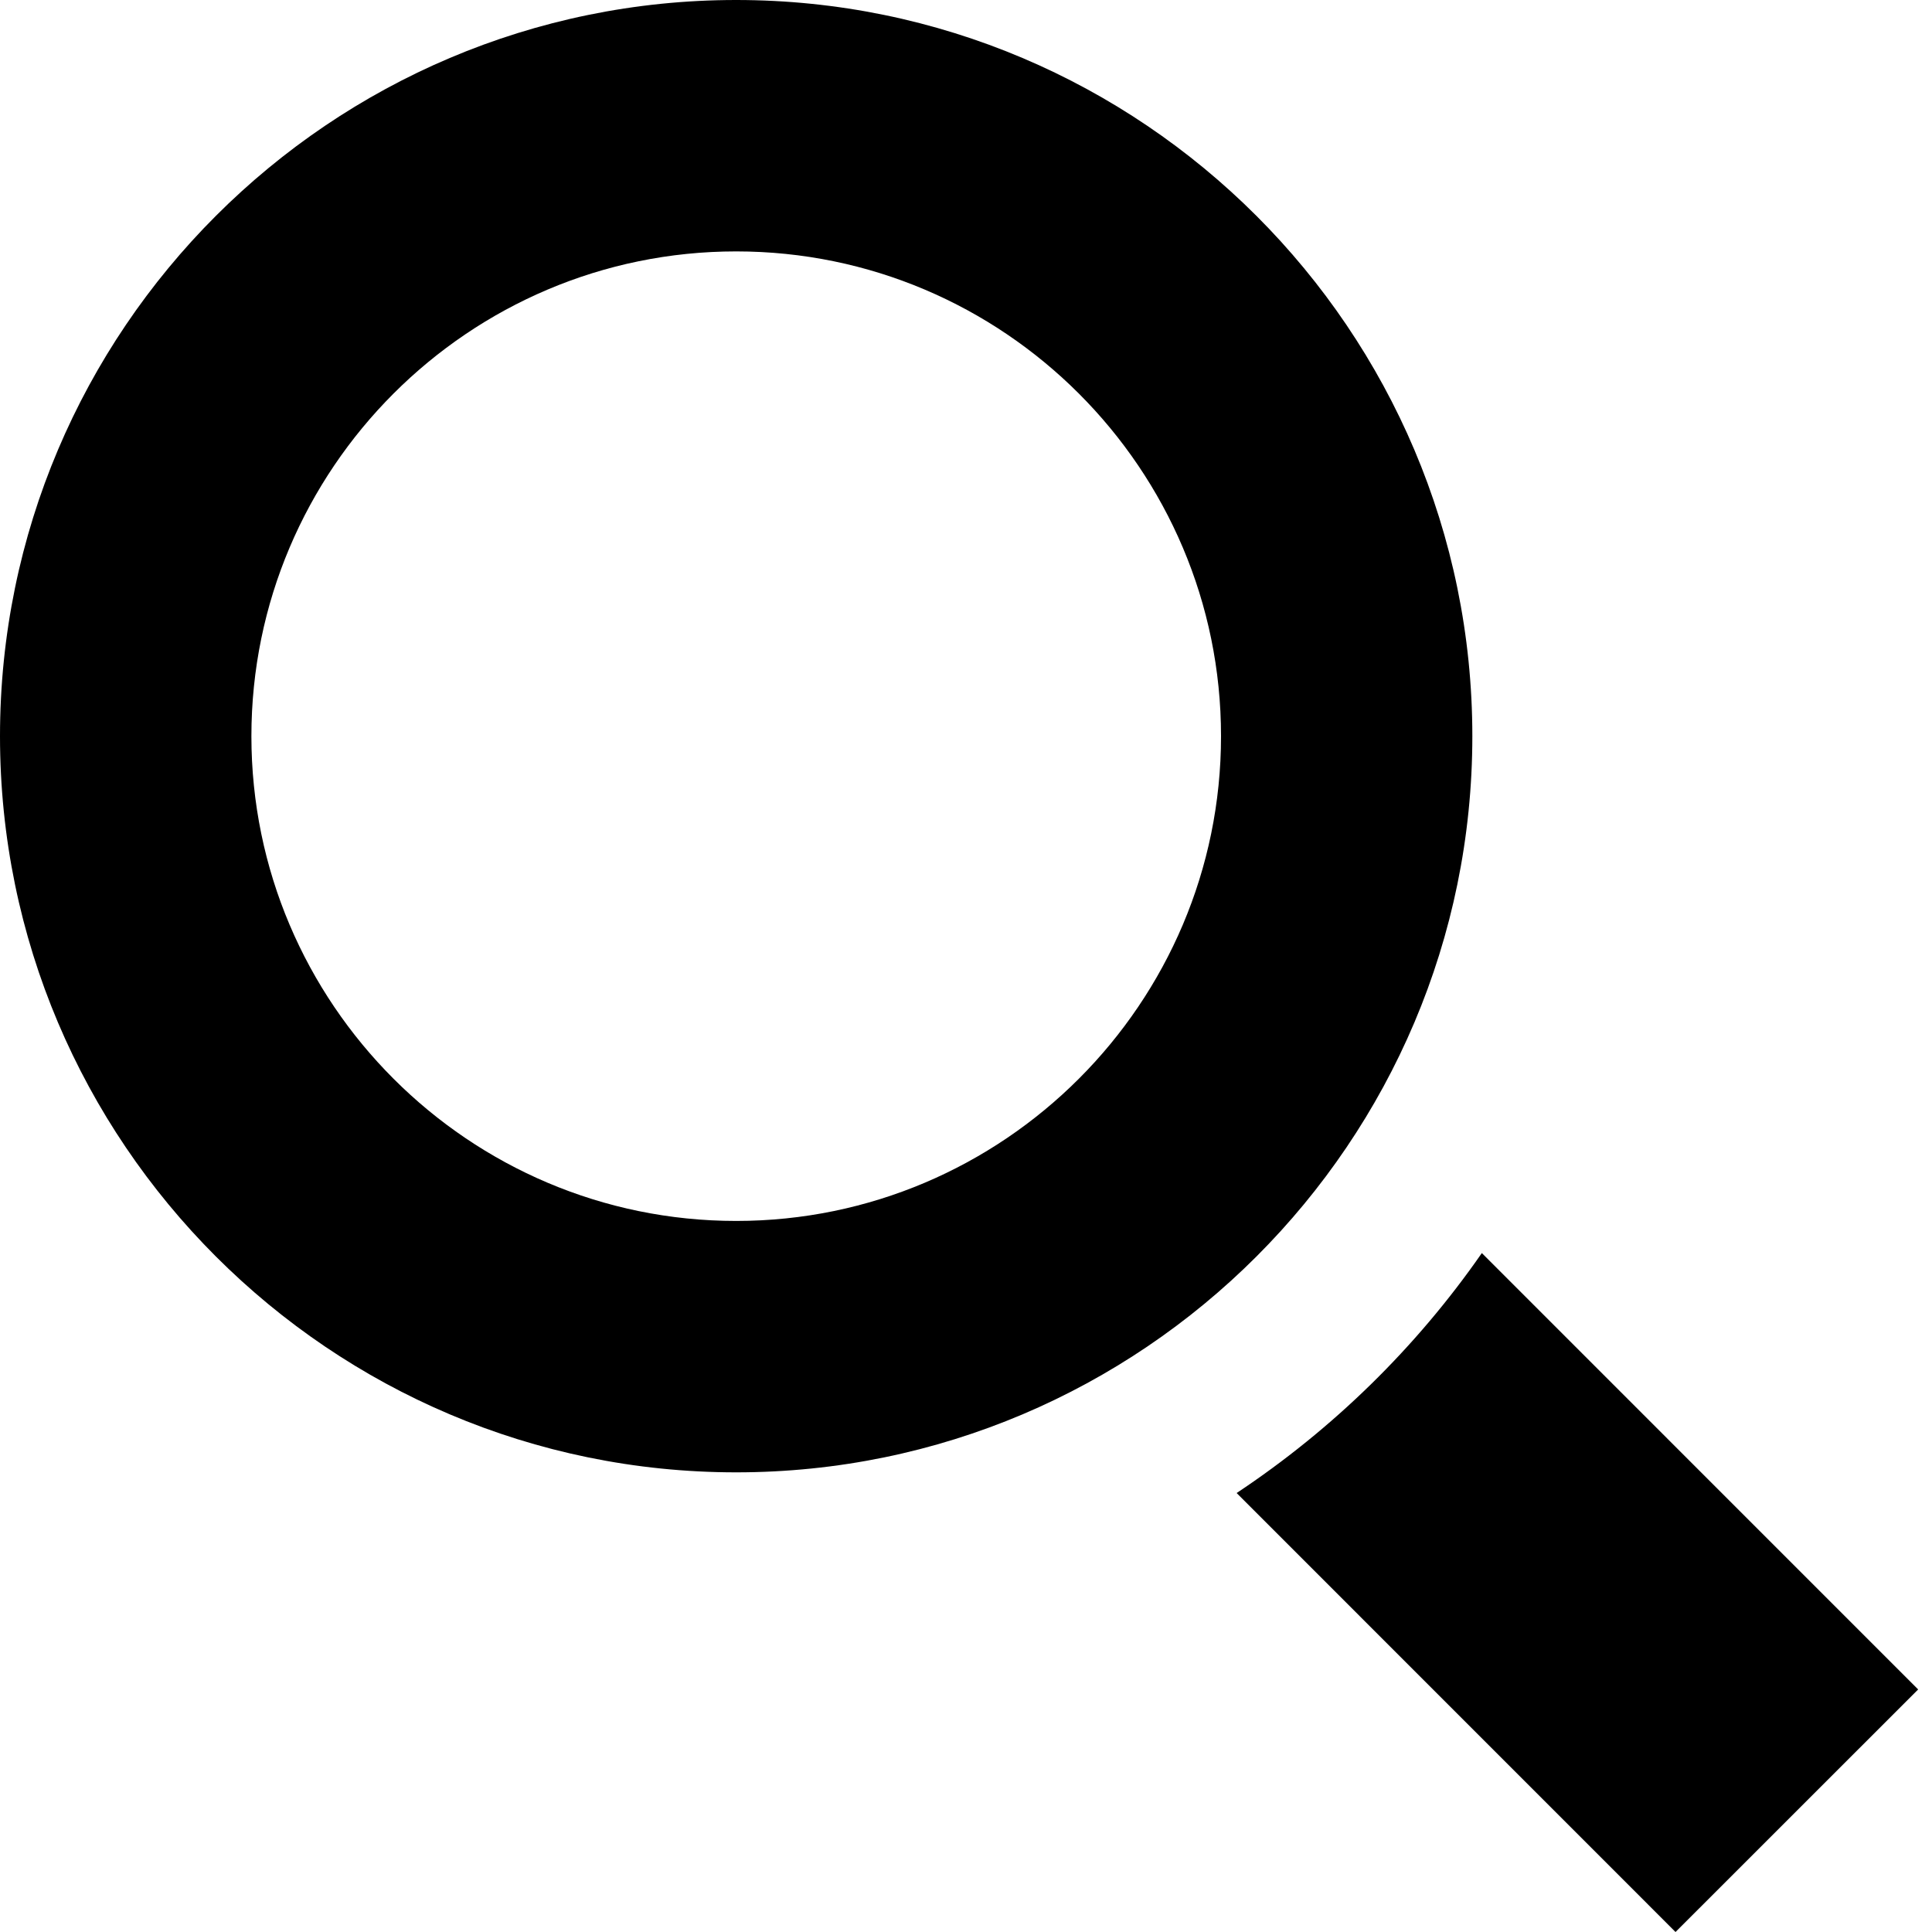
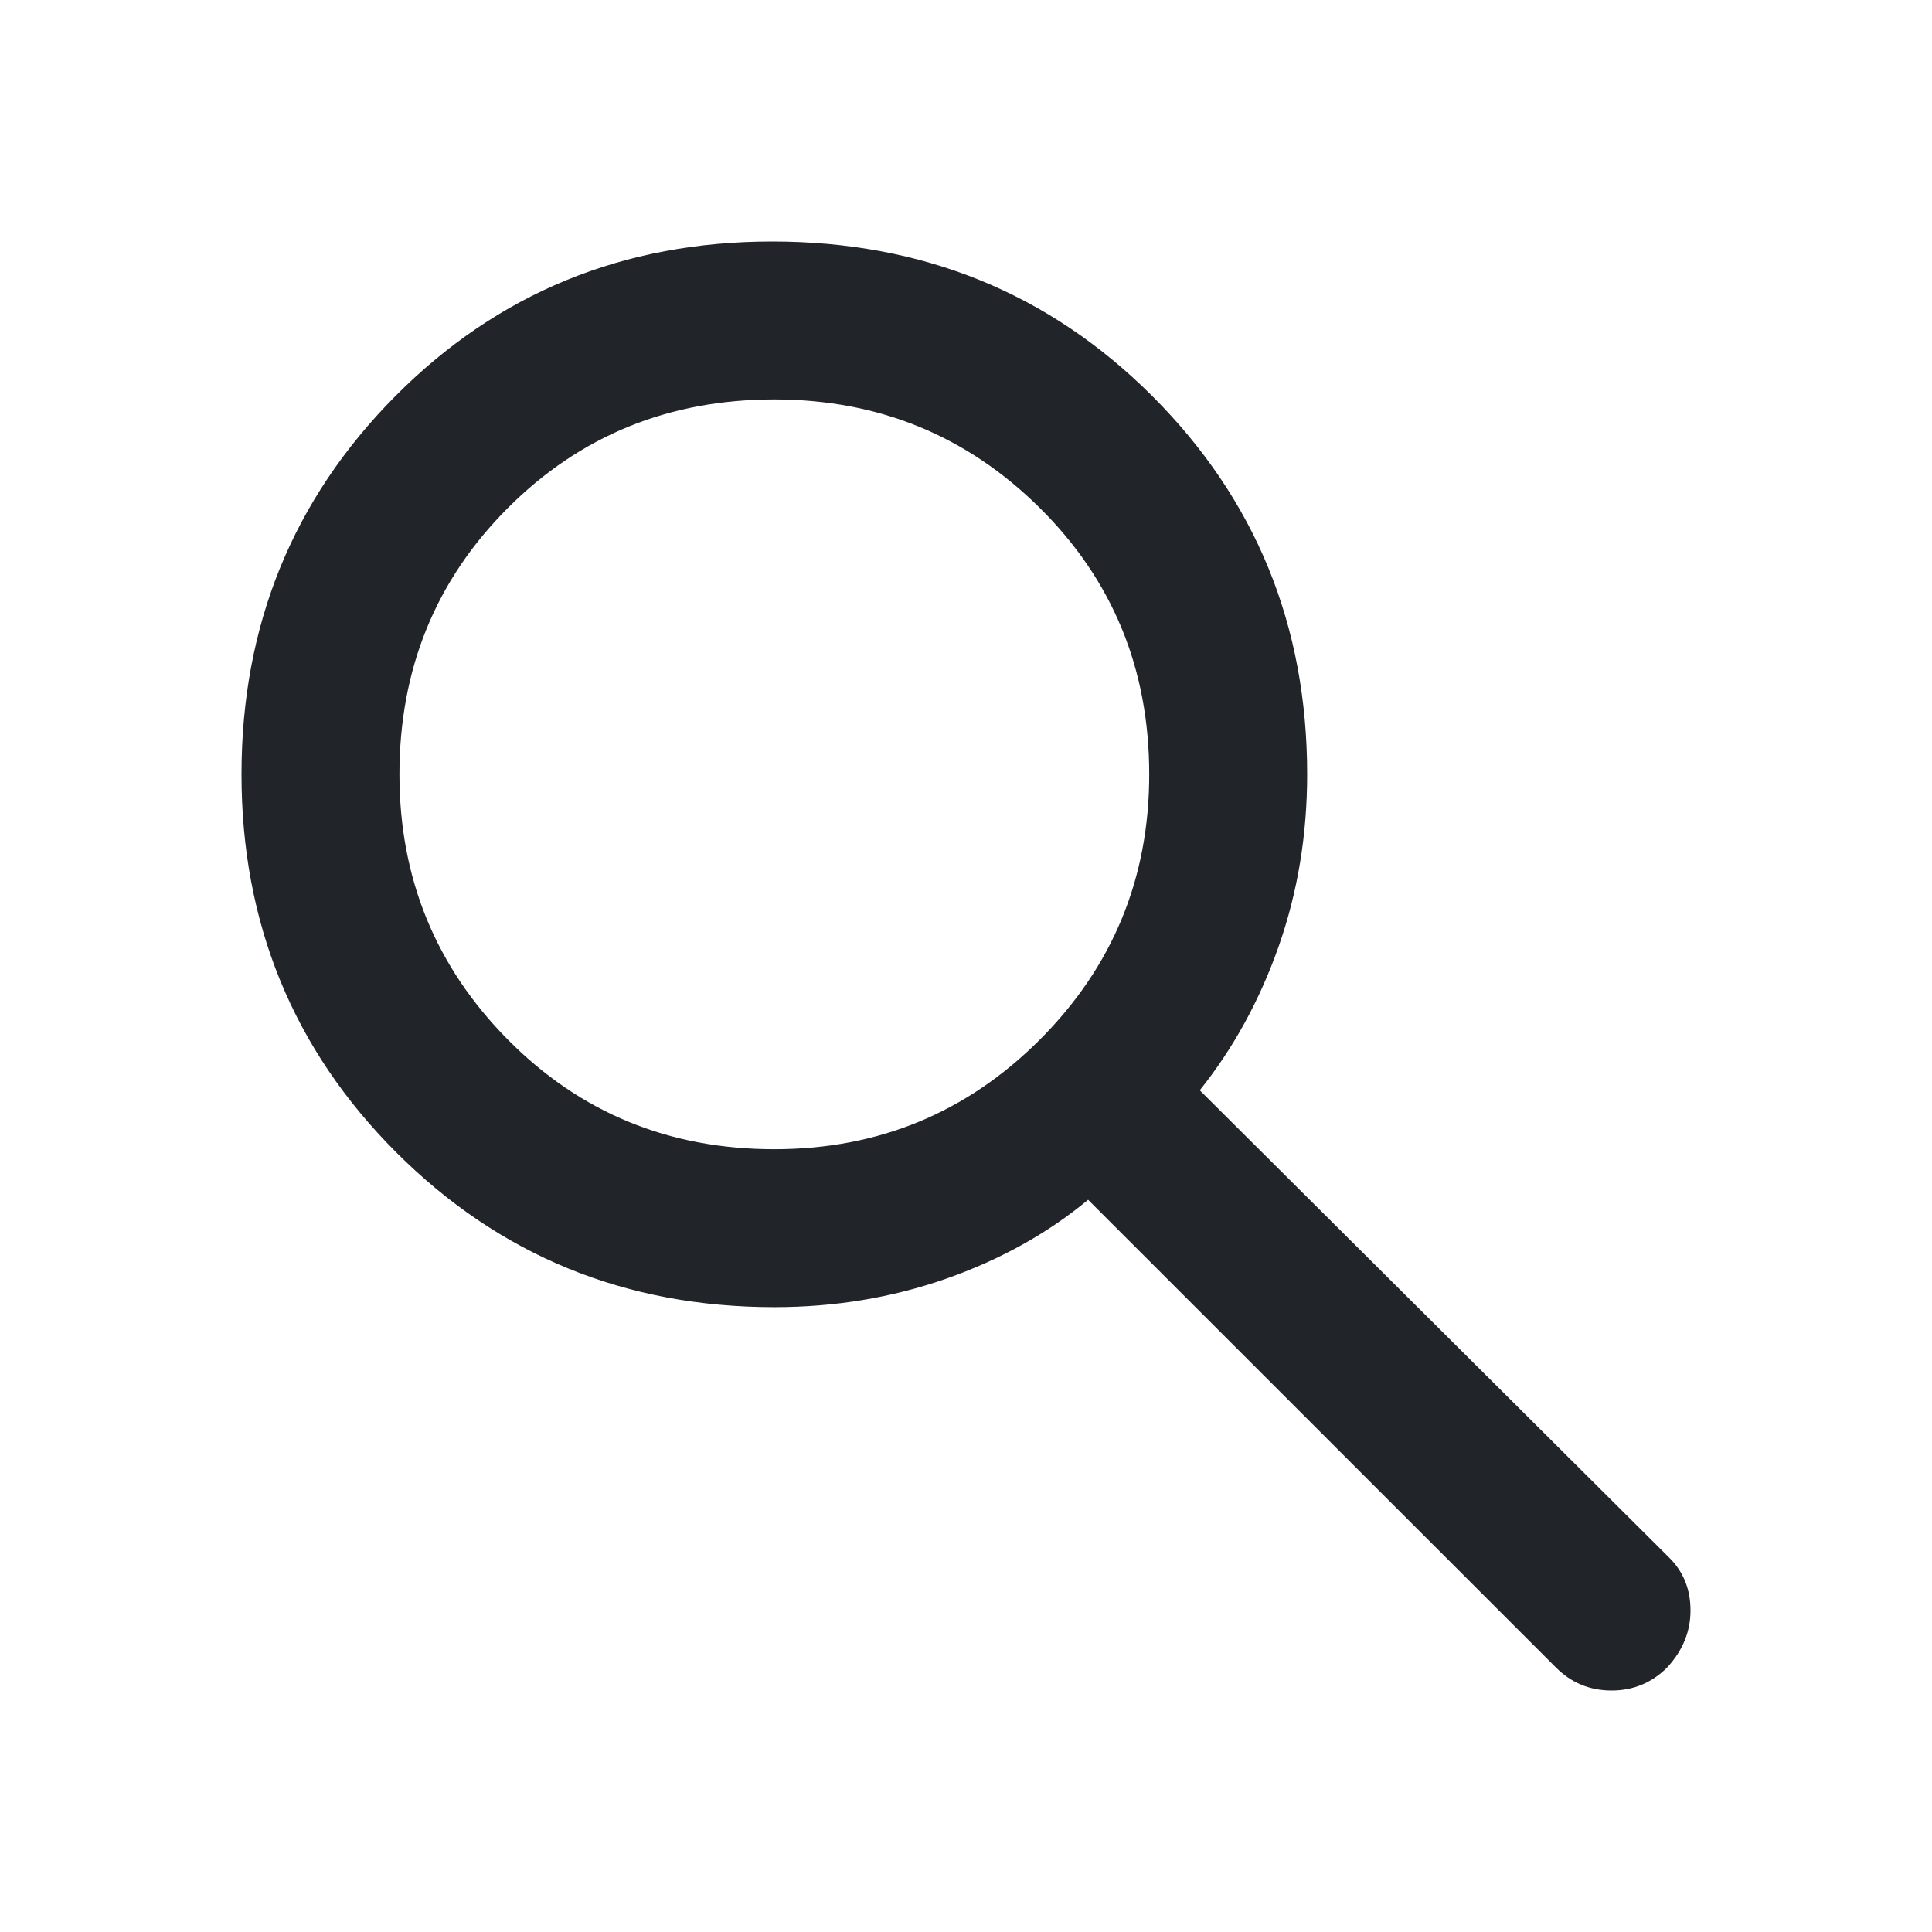
- <svg xmlns="http://www.w3.org/2000/svg" width="24" height="24" viewBox="0 0 24 24">
-   <path fill="currentColor" d="M9.145 18.29c-5.042 0-9.145-4.102-9.145-9.145s4.103-9.145 9.145-9.145 9.145 4.103 9.145 9.145-4.102 9.145-9.145 9.145zm0-15.167c-3.321 0-6.022 2.702-6.022 6.022s2.702 6.022 6.022 6.022 6.023-2.702 6.023-6.022-2.702-6.022-6.023-6.022zm9.263 12.443c-.817 1.176-1.852 2.188-3.046 2.981l5.452 5.453 3.014-3.013-5.42-5.421z" />
+ <svg xmlns="http://www.w3.org/2000/svg" width="24" height="24" viewBox="0 0 24 24" fill="none">
+   <g id="Icon_Search">
+     <path id="search" d="M19.326 20.712L13.517 14.904C13.012 15.323 12.423 15.649 11.752 15.885C11.08 16.12 10.369 16.238 9.619 16.238C7.77 16.238 6.205 15.597 4.922 14.315C3.641 13.033 3 11.468 3 9.619C3 7.77 3.637 6.205 4.91 4.922C6.183 3.641 7.744 3 9.593 3C11.459 3 13.034 3.641 14.316 4.922C15.598 6.205 16.238 7.77 16.238 9.619C16.238 10.369 16.121 11.08 15.886 11.751C15.65 12.423 15.323 13.02 14.904 13.544L20.738 19.352C20.913 19.526 21 19.744 21 20.006C21 20.267 20.904 20.503 20.712 20.712C20.52 20.904 20.289 21 20.019 21C19.749 21 19.517 20.904 19.326 20.712ZM9.619 14.276C10.91 14.276 12.009 13.823 12.916 12.916C13.823 12.009 14.276 10.91 14.276 9.619C14.276 8.311 13.823 7.208 12.916 6.309C12.009 5.411 10.91 4.962 9.619 4.962C8.311 4.962 7.208 5.411 6.31 6.309C5.412 7.208 4.962 8.311 4.962 9.619C4.962 10.91 5.412 12.009 6.31 12.916C7.208 13.823 8.311 14.276 9.619 14.276Z" fill="#212529" />
+   </g>
</svg>
